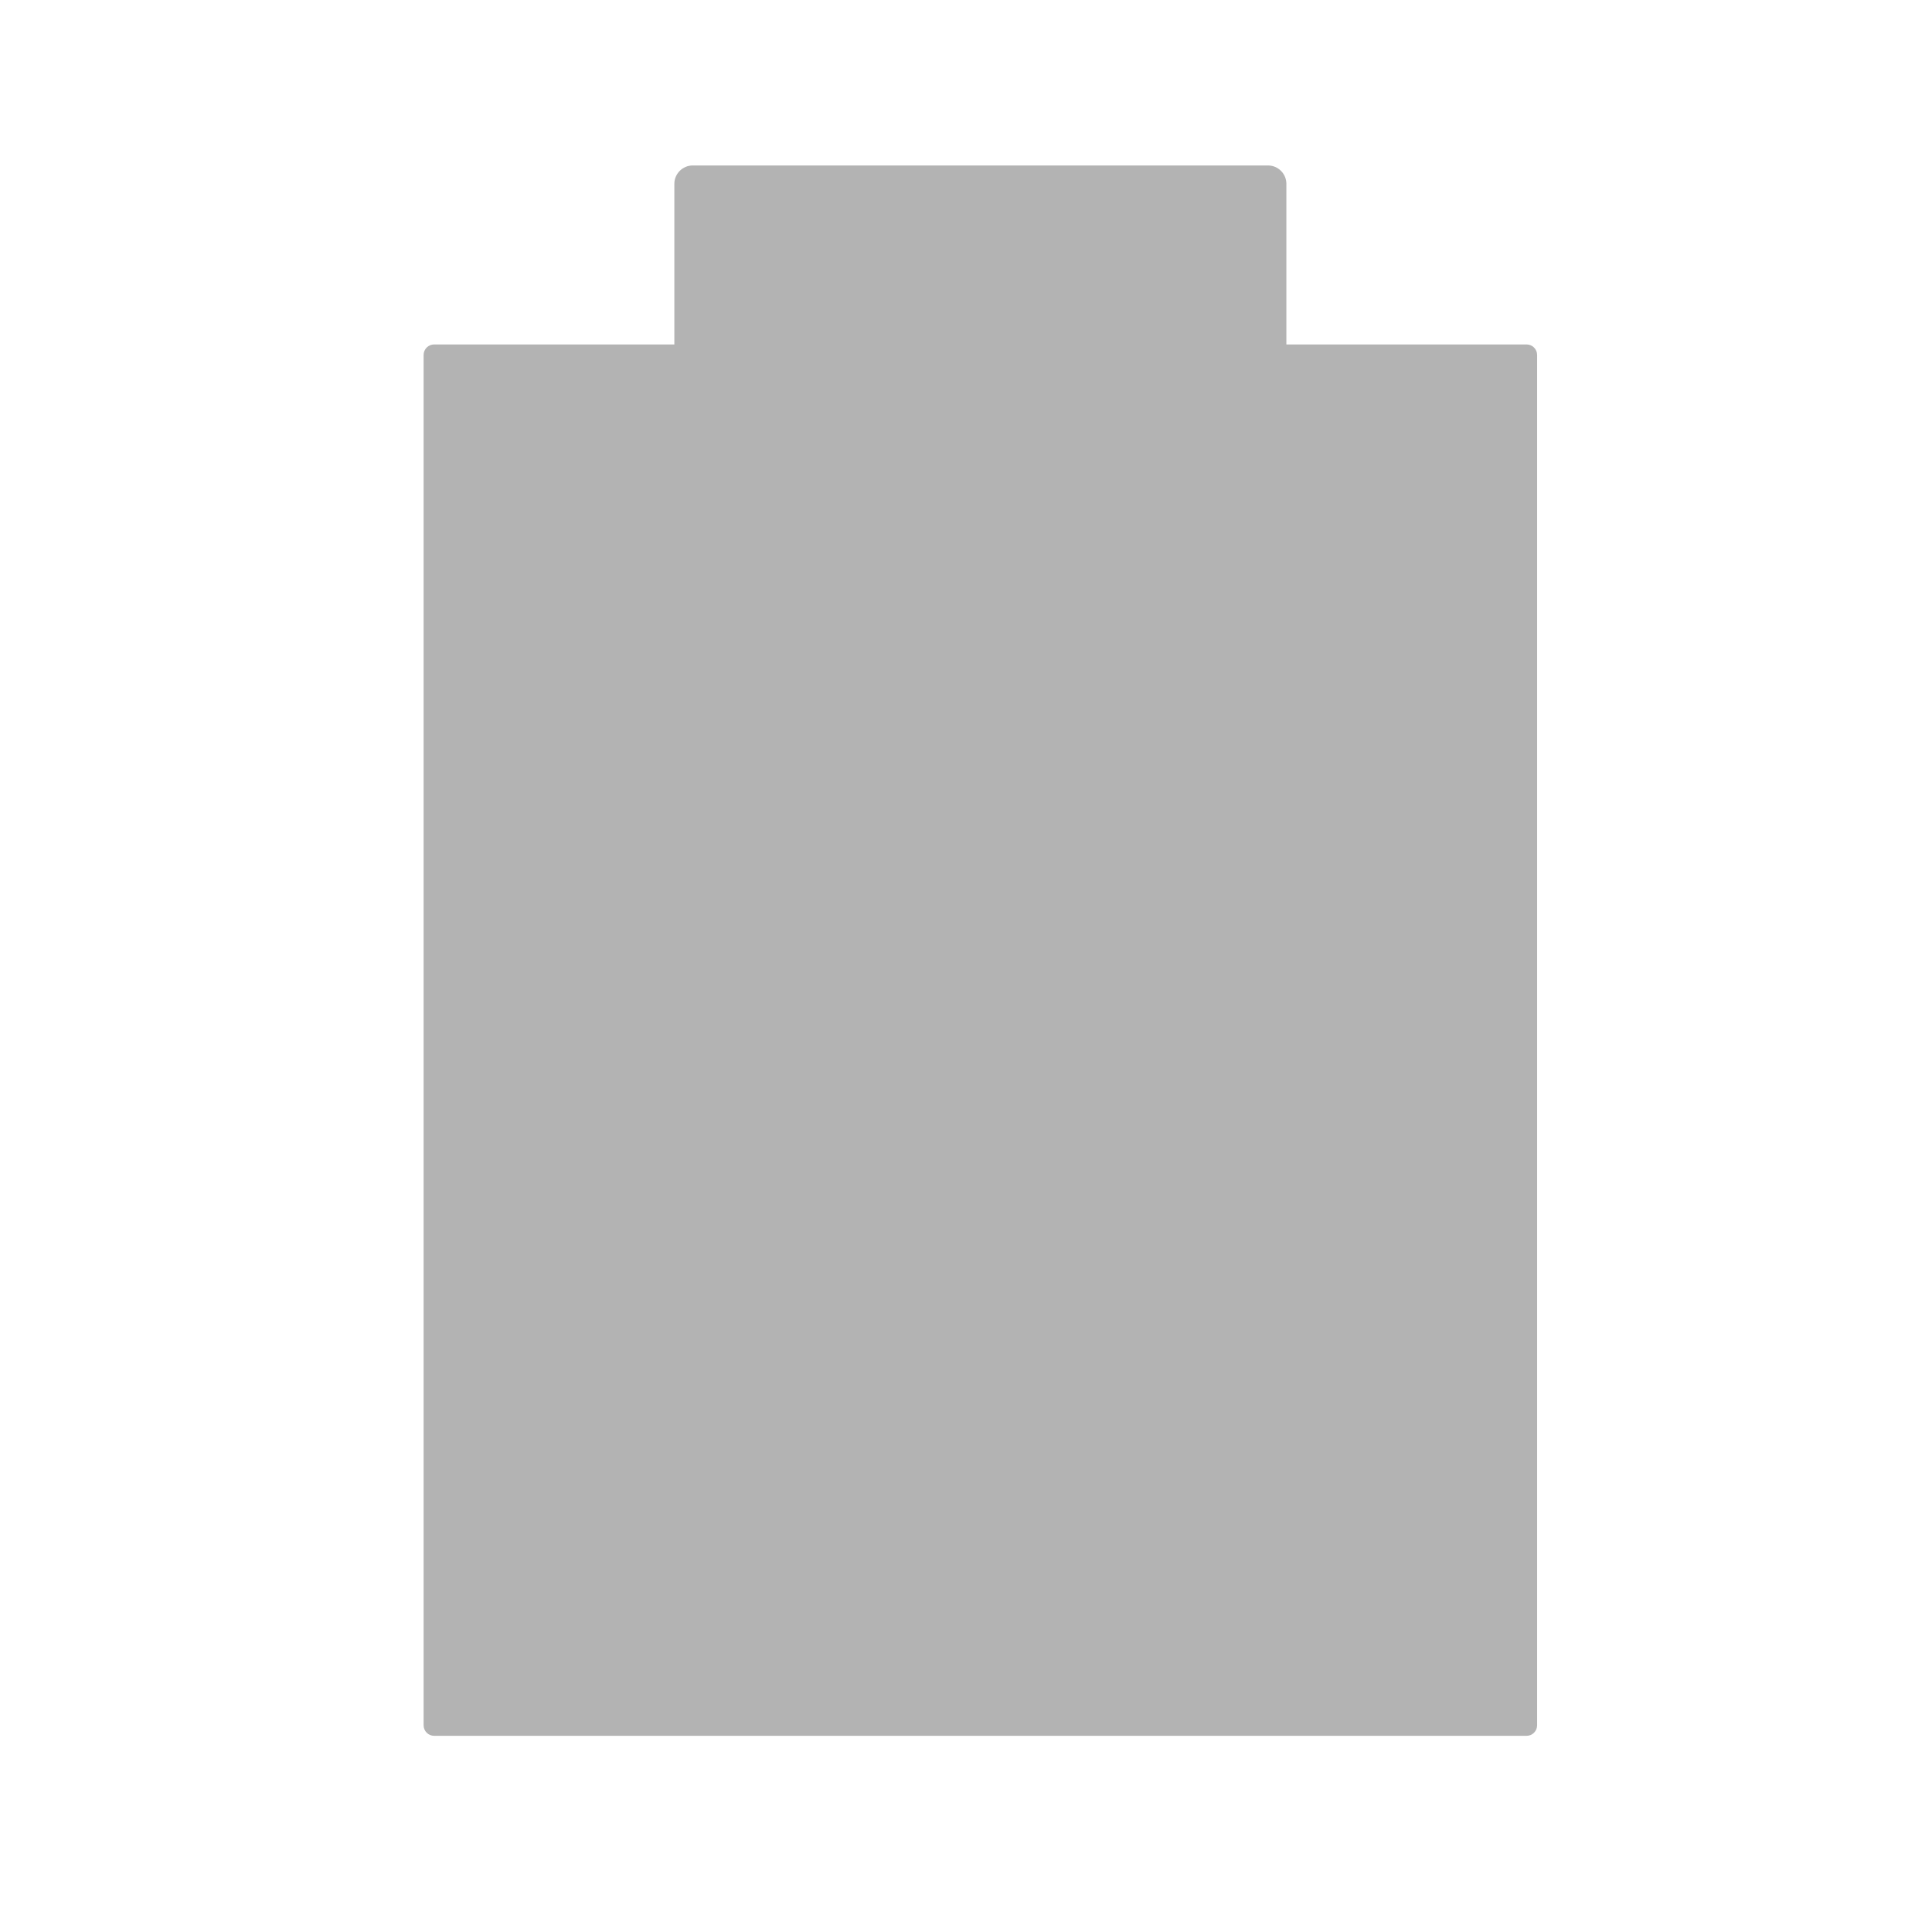
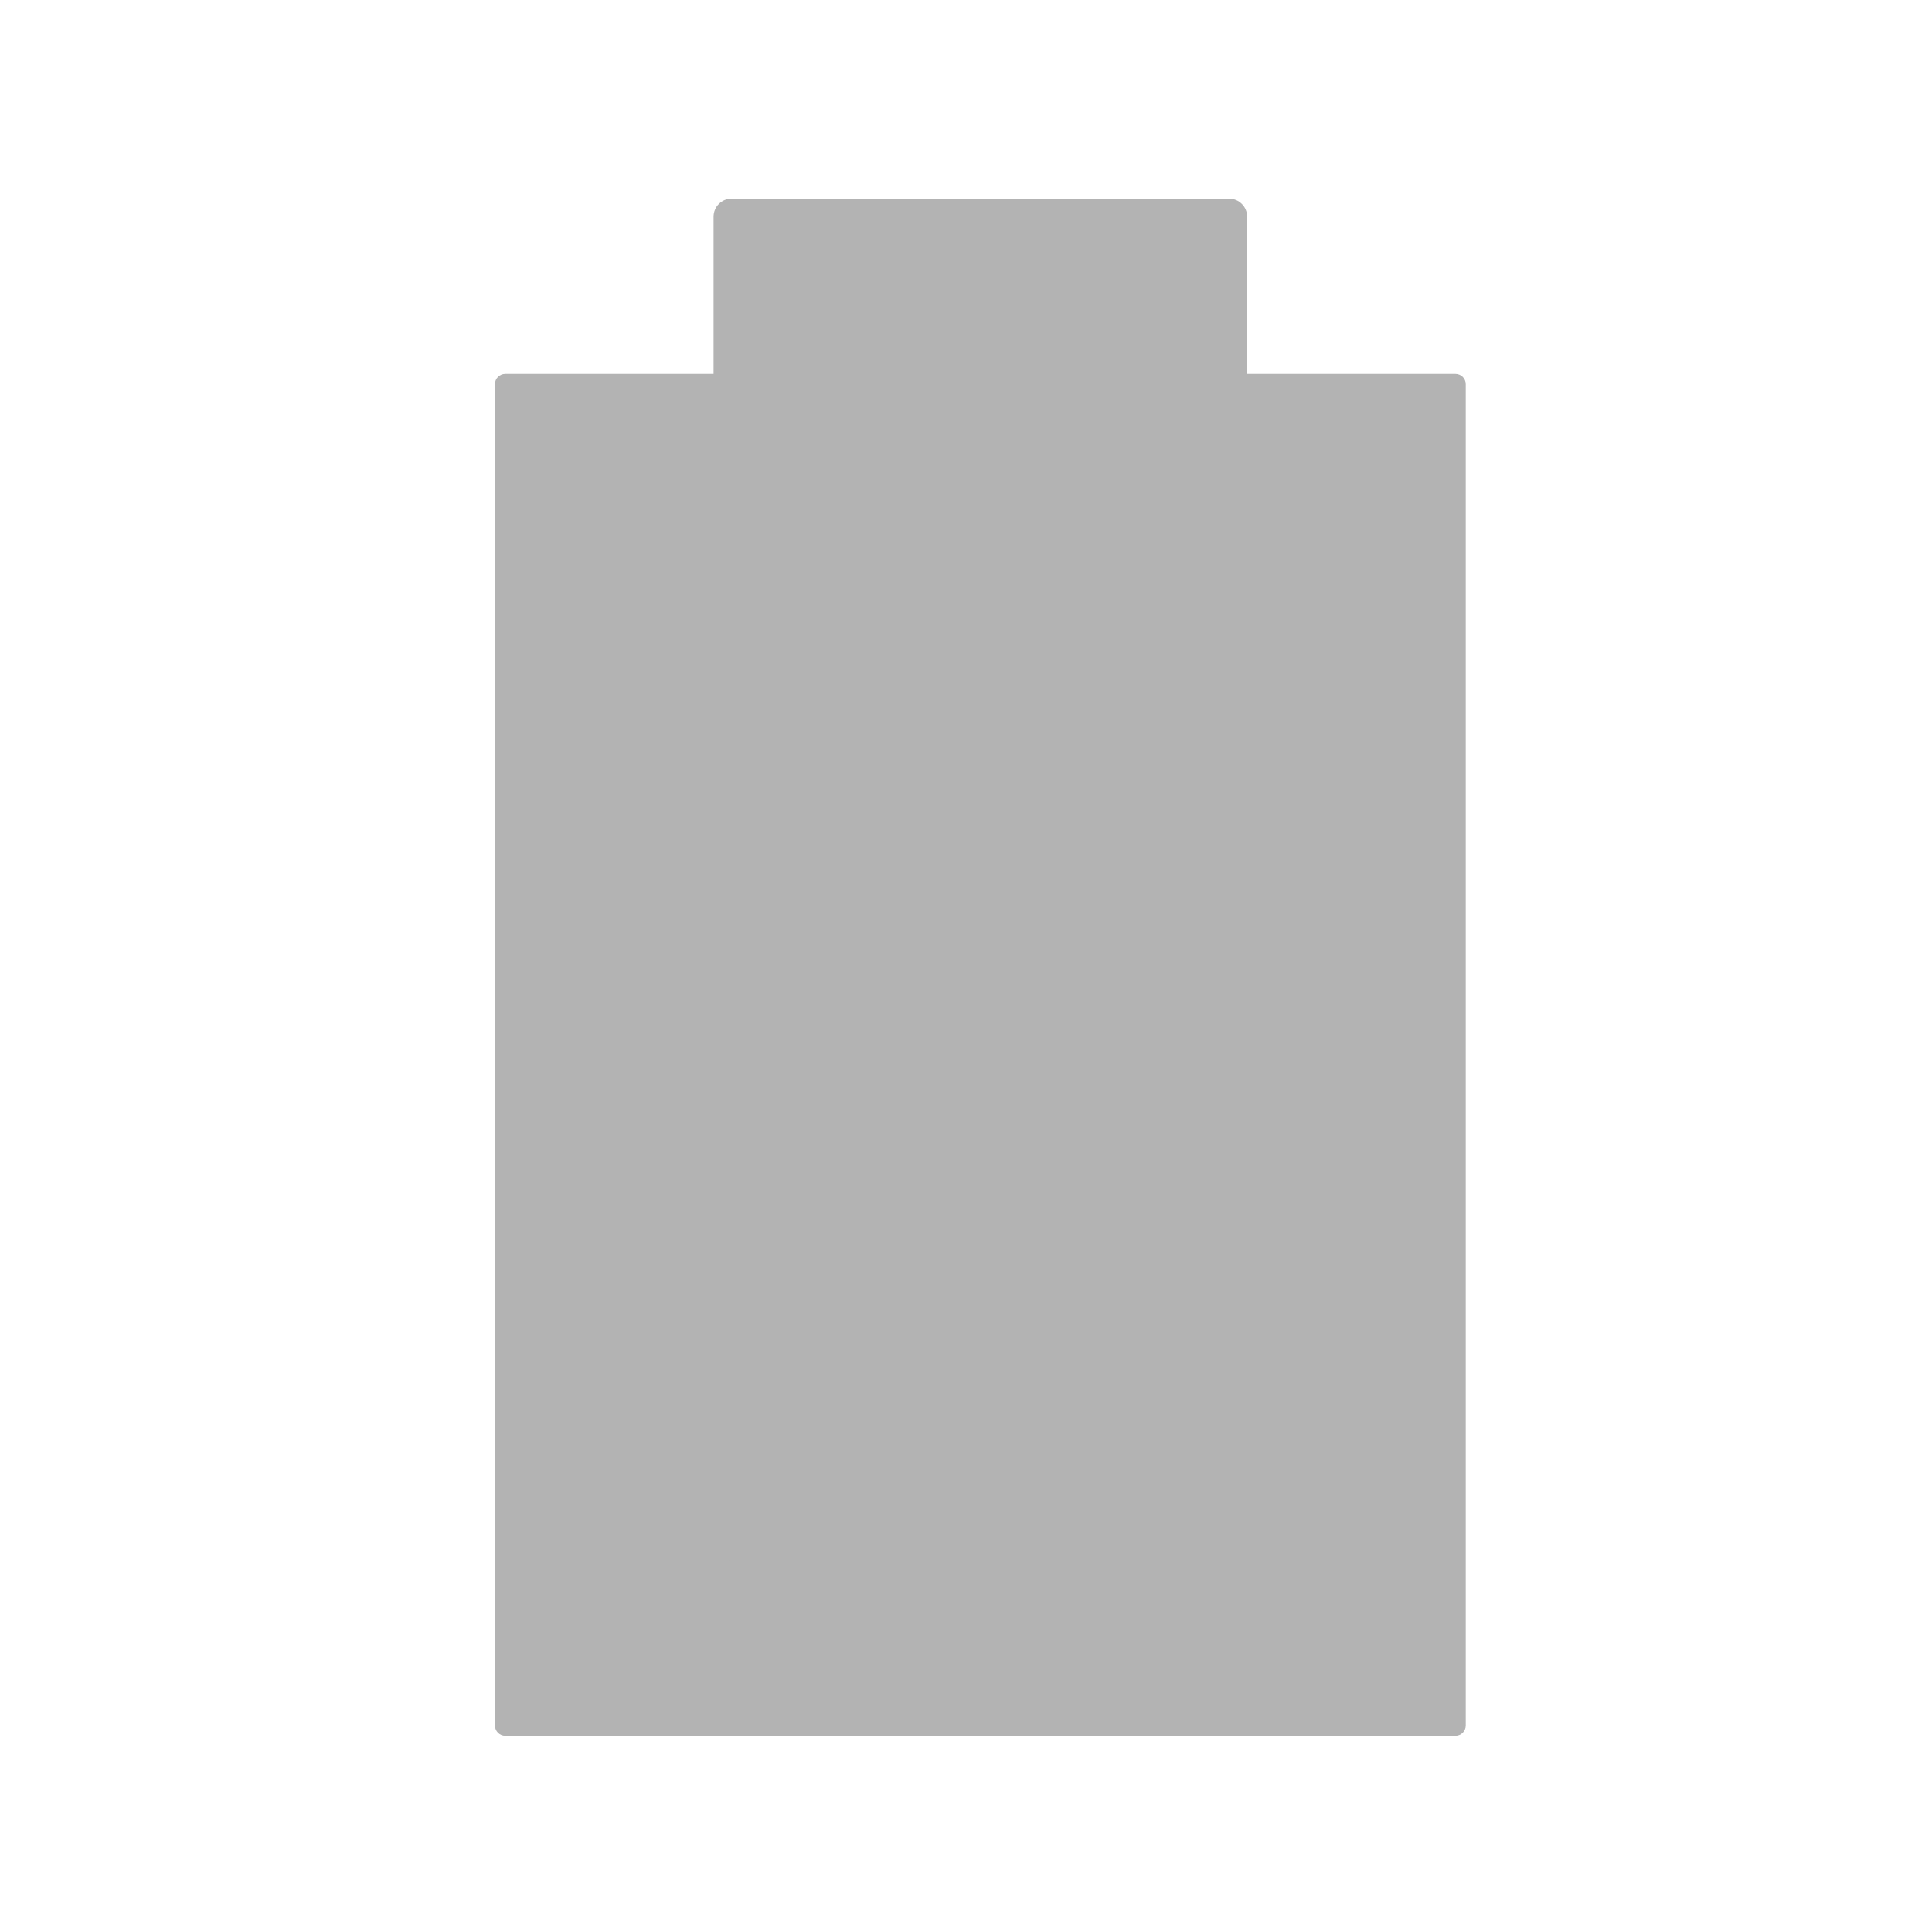
<svg xmlns="http://www.w3.org/2000/svg" width="220mm" height="220mm" viewBox="0 0 220 220" version="1.1" id="svg8">
  <defs id="defs2" />
  <g id="layer1" transform="translate(-67.09077,-40.52528)">
-     <rect style="opacity:1;fill:#b3b3b3;fill-opacity:1;stroke:none;stroke-width:0.876;stroke-linecap:round;stroke-linejoin:round;stroke-miterlimit:4;stroke-dasharray:none;stroke-opacity:1" id="rect3713" width="126.798" height="158.439" x="115.327" y="79.747" ry="1.201" />
-     <rect ry="2.098" y="59.367" x="143.88" height="158.439" width="69.693" id="rect3717" style="opacity:1;fill:#b3b3b3;fill-opacity:1;stroke:none;stroke-width:0.649;stroke-linecap:round;stroke-linejoin:round;stroke-miterlimit:4;stroke-dasharray:none;stroke-opacity:1" />
+     <rect style="opacity:1;fill:#b3b3b3;fill-opacity:1;stroke:none;stroke-width:0.809;stroke-linecap:round;stroke-linejoin:round;stroke-miterlimit:4;stroke-dasharray:none;stroke-opacity:1" id="rect3713" width="110.545" height="155.09" x="123.453" y="83.096" ry="1.176" />
+     <rect ry="2.054" y="63.147" x="148.346" height="155.09" width="60.76" id="rect3717" style="opacity:1;fill:#b3b3b3;fill-opacity:1;stroke:none;stroke-width:0.6;stroke-linecap:round;stroke-linejoin:round;stroke-miterlimit:4;stroke-dasharray:none;stroke-opacity:1" />
  </g>
</svg>
